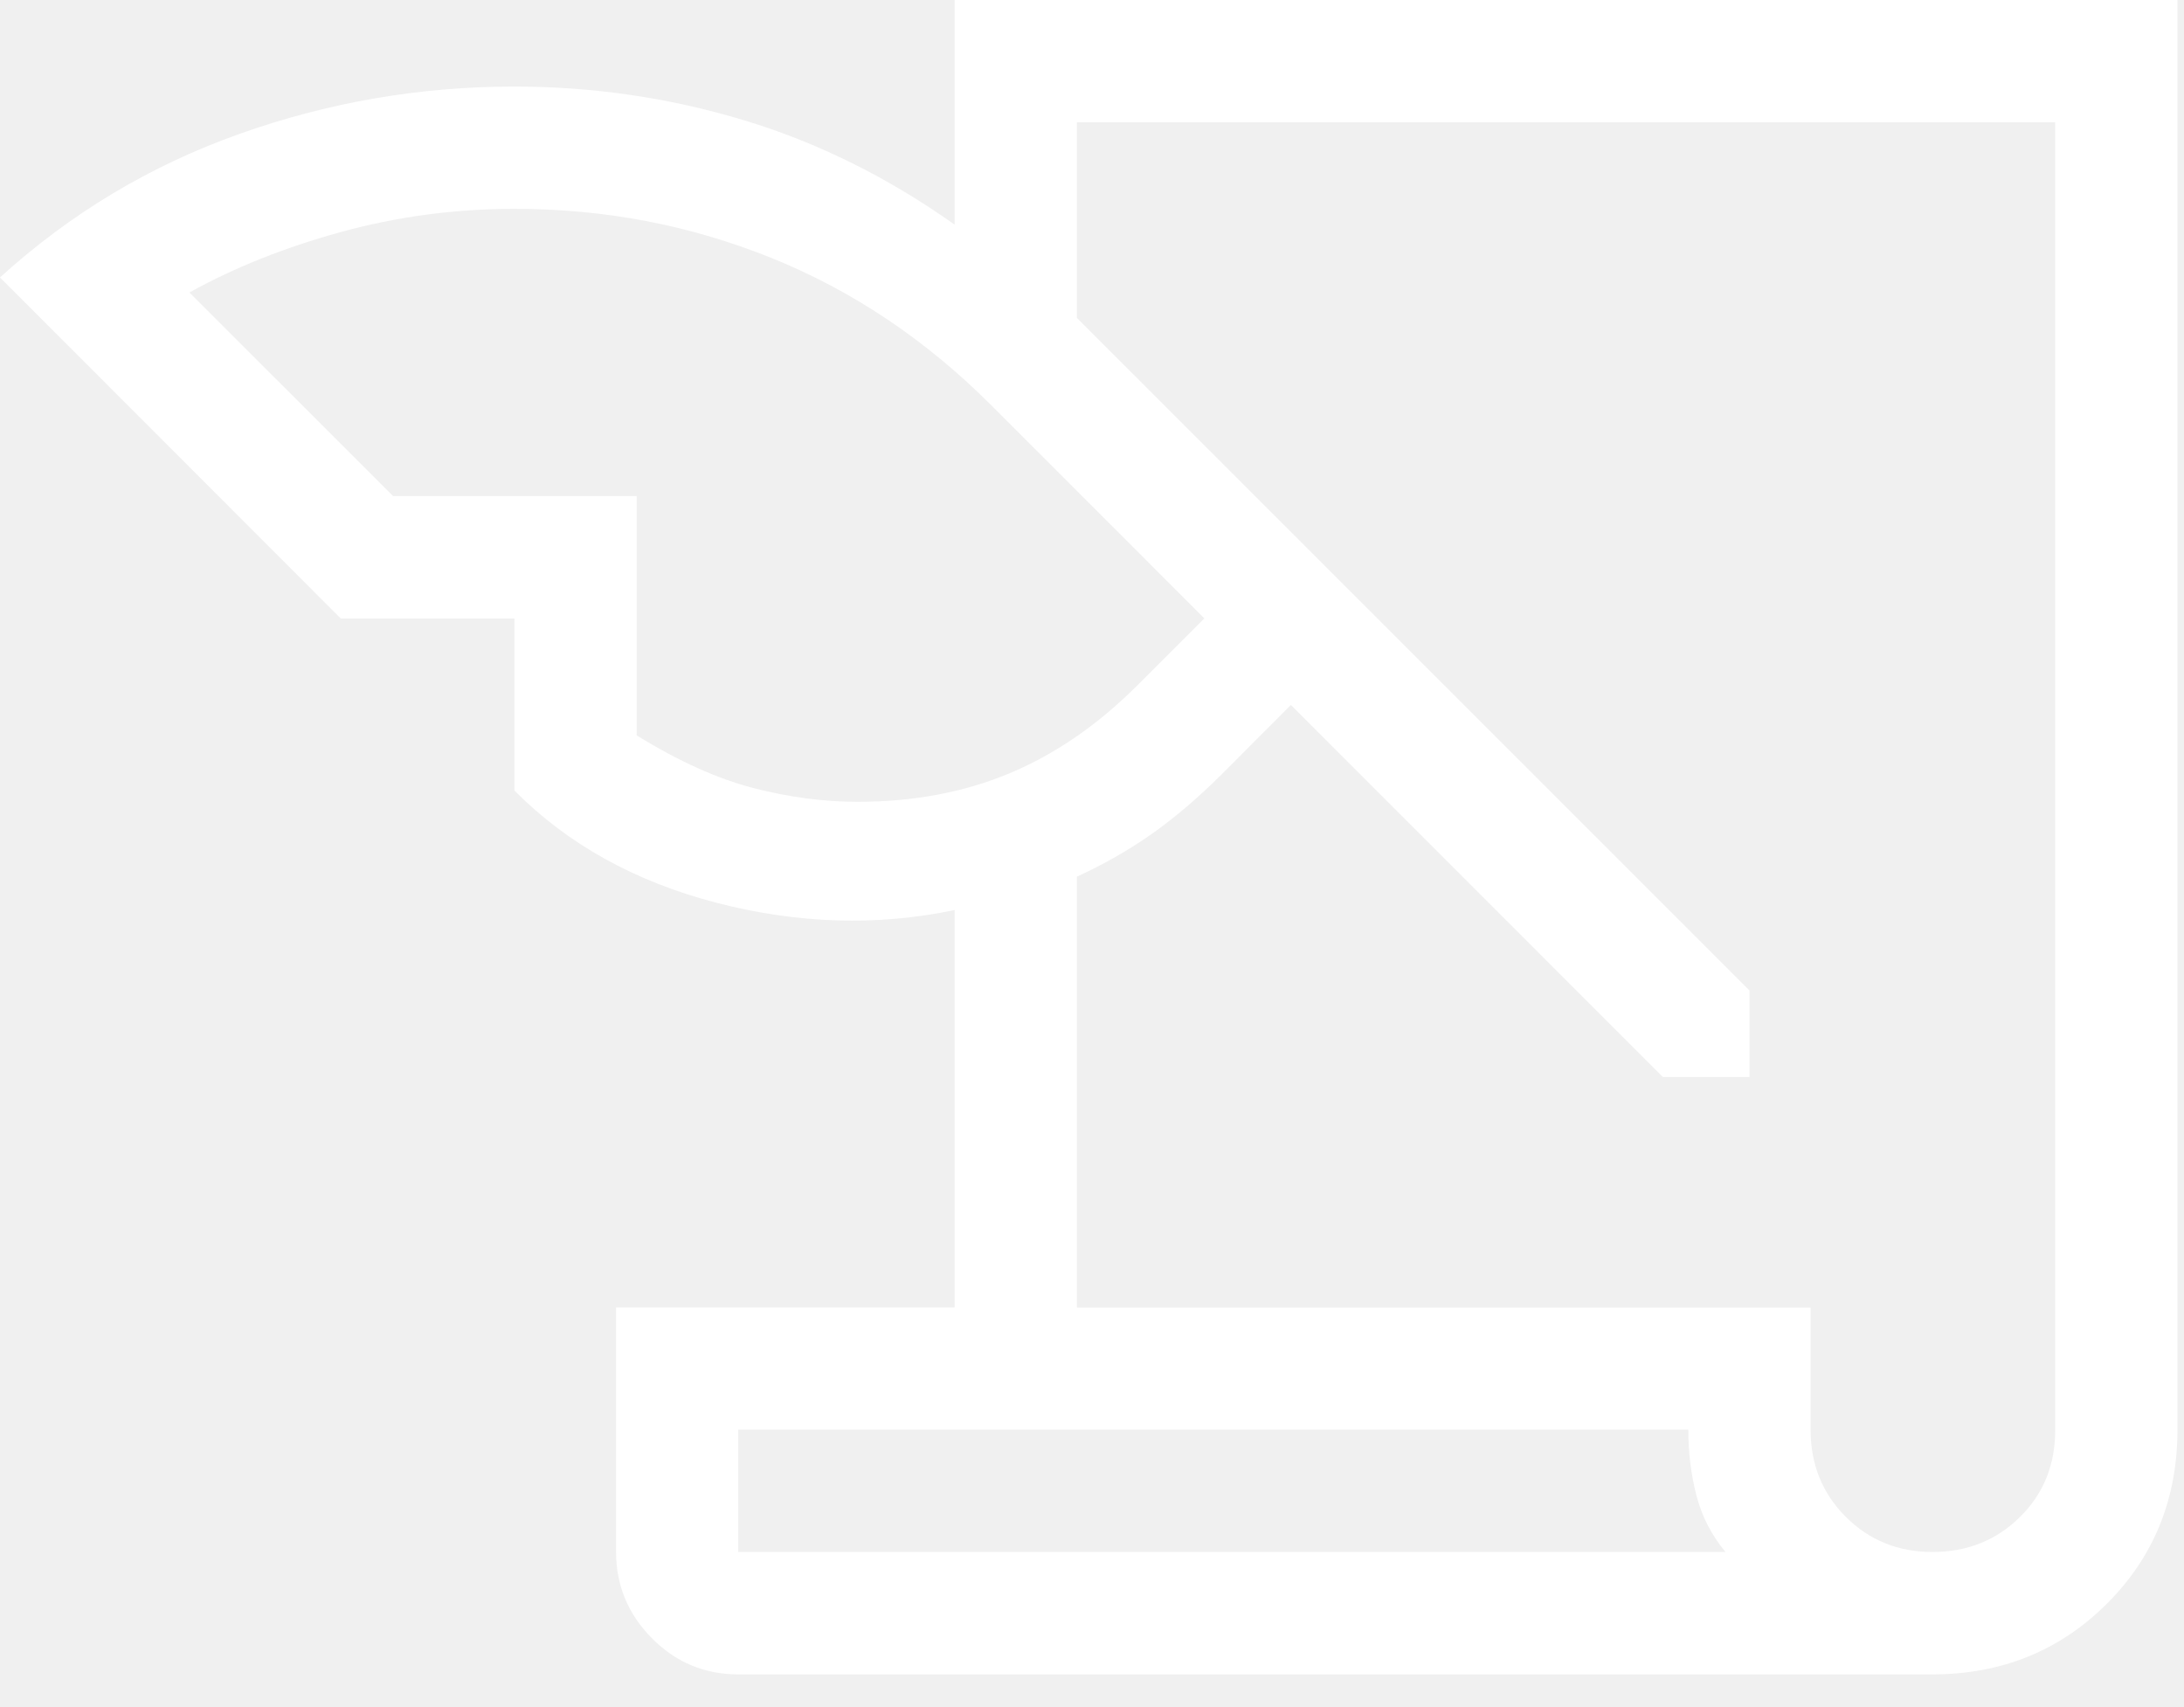
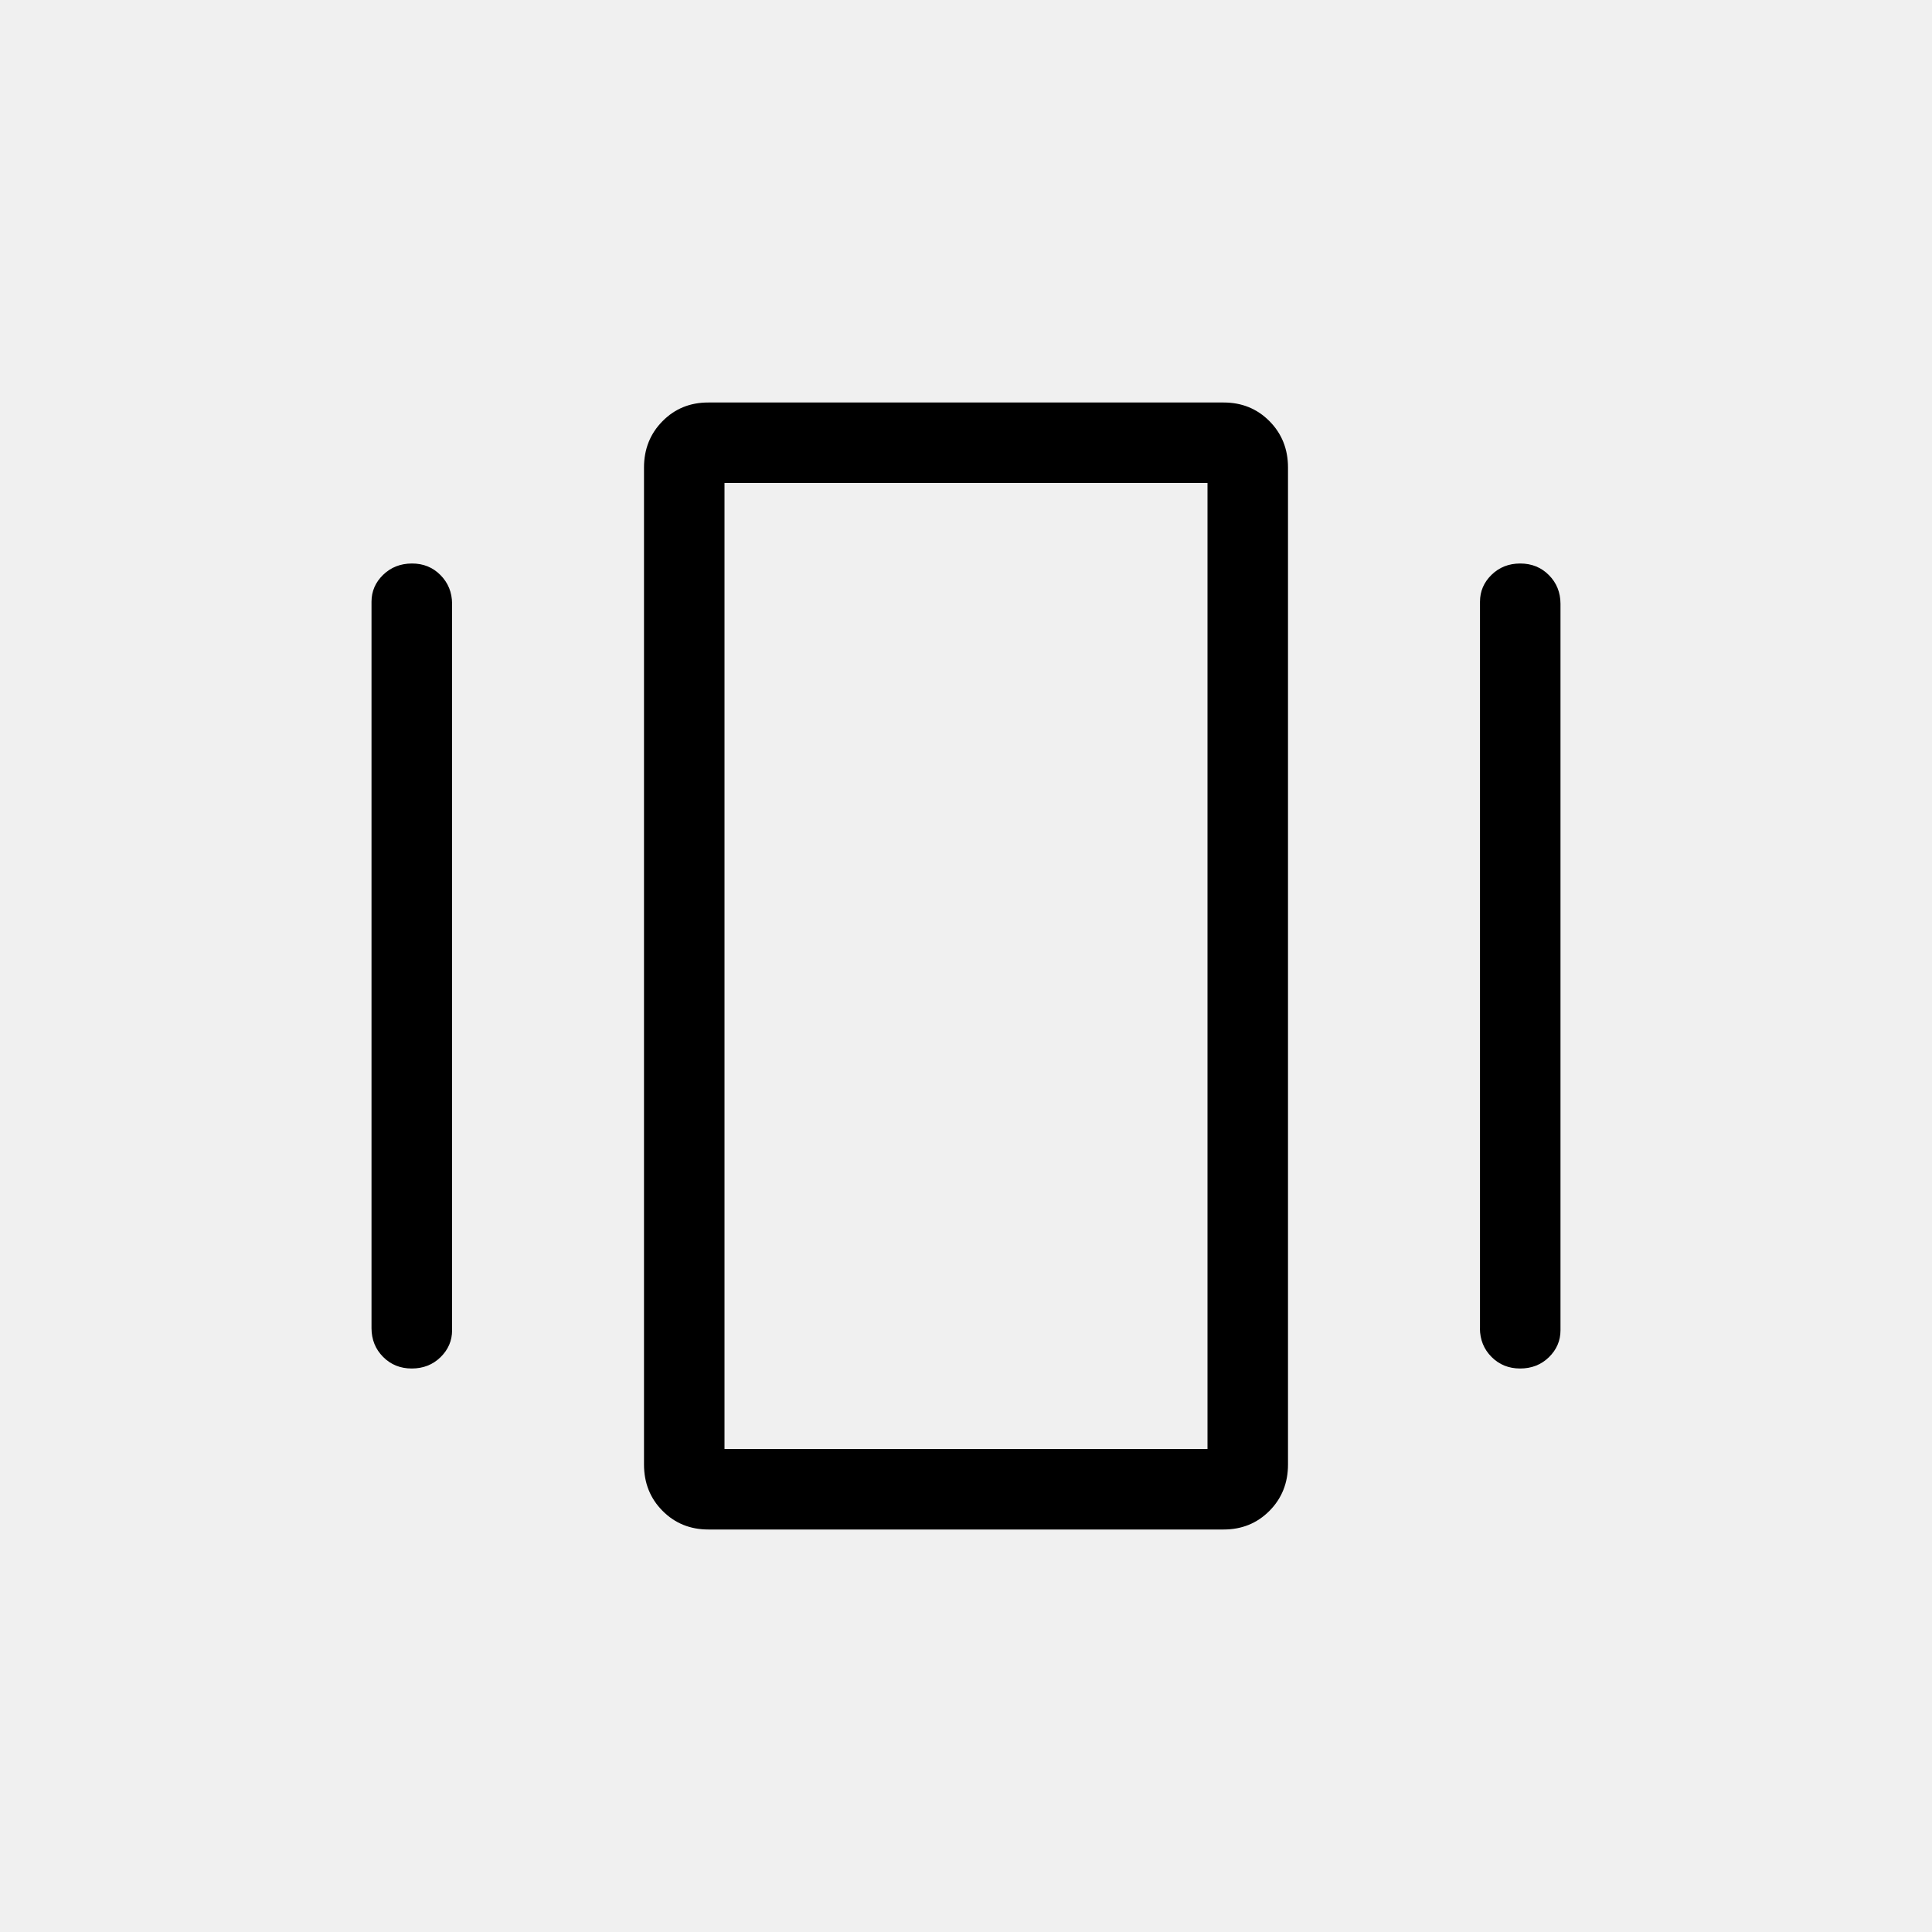
- <svg xmlns="http://www.w3.org/2000/svg" width="64" height="50" viewBox="0 0 64 50" fill="none">
-   <path d="M21.633 49.067C20.648 49.067 19.806 48.714 19.106 48.01C18.406 47.305 18.055 46.462 18.053 45.48V38.313H27.975V26.667C25.701 27.145 23.37 27.073 20.984 26.452C18.598 25.829 16.628 24.733 15.075 23.166V18.125H9.987L0 8.131C2.059 6.258 4.396 4.857 7.009 3.927C9.622 2.998 12.311 2.535 15.075 2.537C17.371 2.537 19.603 2.863 21.772 3.515C23.941 4.167 26.009 5.19 27.975 6.583V0H63.808V41.896C63.808 43.92 63.119 45.619 61.741 46.995C60.362 48.371 58.663 49.062 56.642 49.067H21.633ZM31.558 38.317H53.058V41.9C53.058 42.913 53.402 43.763 54.09 44.451C54.778 45.139 55.629 45.482 56.642 45.48C57.655 45.477 58.506 45.135 59.197 44.451C59.887 43.768 60.23 42.916 60.225 41.896V3.583H31.558V9.317L51.267 29.025V31.562H48.73L37.829 20.658L35.805 22.686C35.105 23.384 34.418 23.969 33.744 24.442C33.071 24.915 32.342 25.331 31.558 25.689V38.317ZM11.52 14.538H18.658V21.55C19.881 22.305 21.019 22.819 22.07 23.091C23.121 23.363 24.143 23.498 25.137 23.496C26.769 23.496 28.251 23.218 29.584 22.661C30.919 22.104 32.17 21.243 33.336 20.077L35.292 18.121L29.036 11.864C27.12 9.949 24.972 8.512 22.593 7.554C20.214 6.596 17.708 6.118 15.075 6.12C13.331 6.12 11.634 6.347 9.983 6.801C8.335 7.255 6.857 7.845 5.551 8.571L11.52 14.538ZM49.475 41.896H21.633V45.48H50.564C50.156 44.99 49.872 44.438 49.712 43.824C49.554 43.213 49.475 42.571 49.475 41.9" fill="white" />
+ <svg xmlns="http://www.w3.org/2000/svg" width="24" height="24" viewBox="0 0 24 24">
+   <path fill="currentColor" d="M8.8 19q-.34 0-.57-.232T8 18.192V5.808q0-.343.23-.576T8.8 5h6.4q.34 0 .57.232t.23.576v12.384q0 .344-.23.576T15.2 19zm-4.185-2.5V7.475q0-.194.144-.334T5.116 7t.356.144t.144.356v9.025q0 .194-.144.335q-.144.14-.357.14t-.356-.144t-.144-.356m13.77 0V7.475q0-.194.143-.334q.144-.141.357-.141t.356.144t.144.356v9.025q0 .194-.144.335q-.144.14-.357.14t-.356-.144t-.144-.356M9 18h6V6H9zm0 0V6z" />
</svg>
